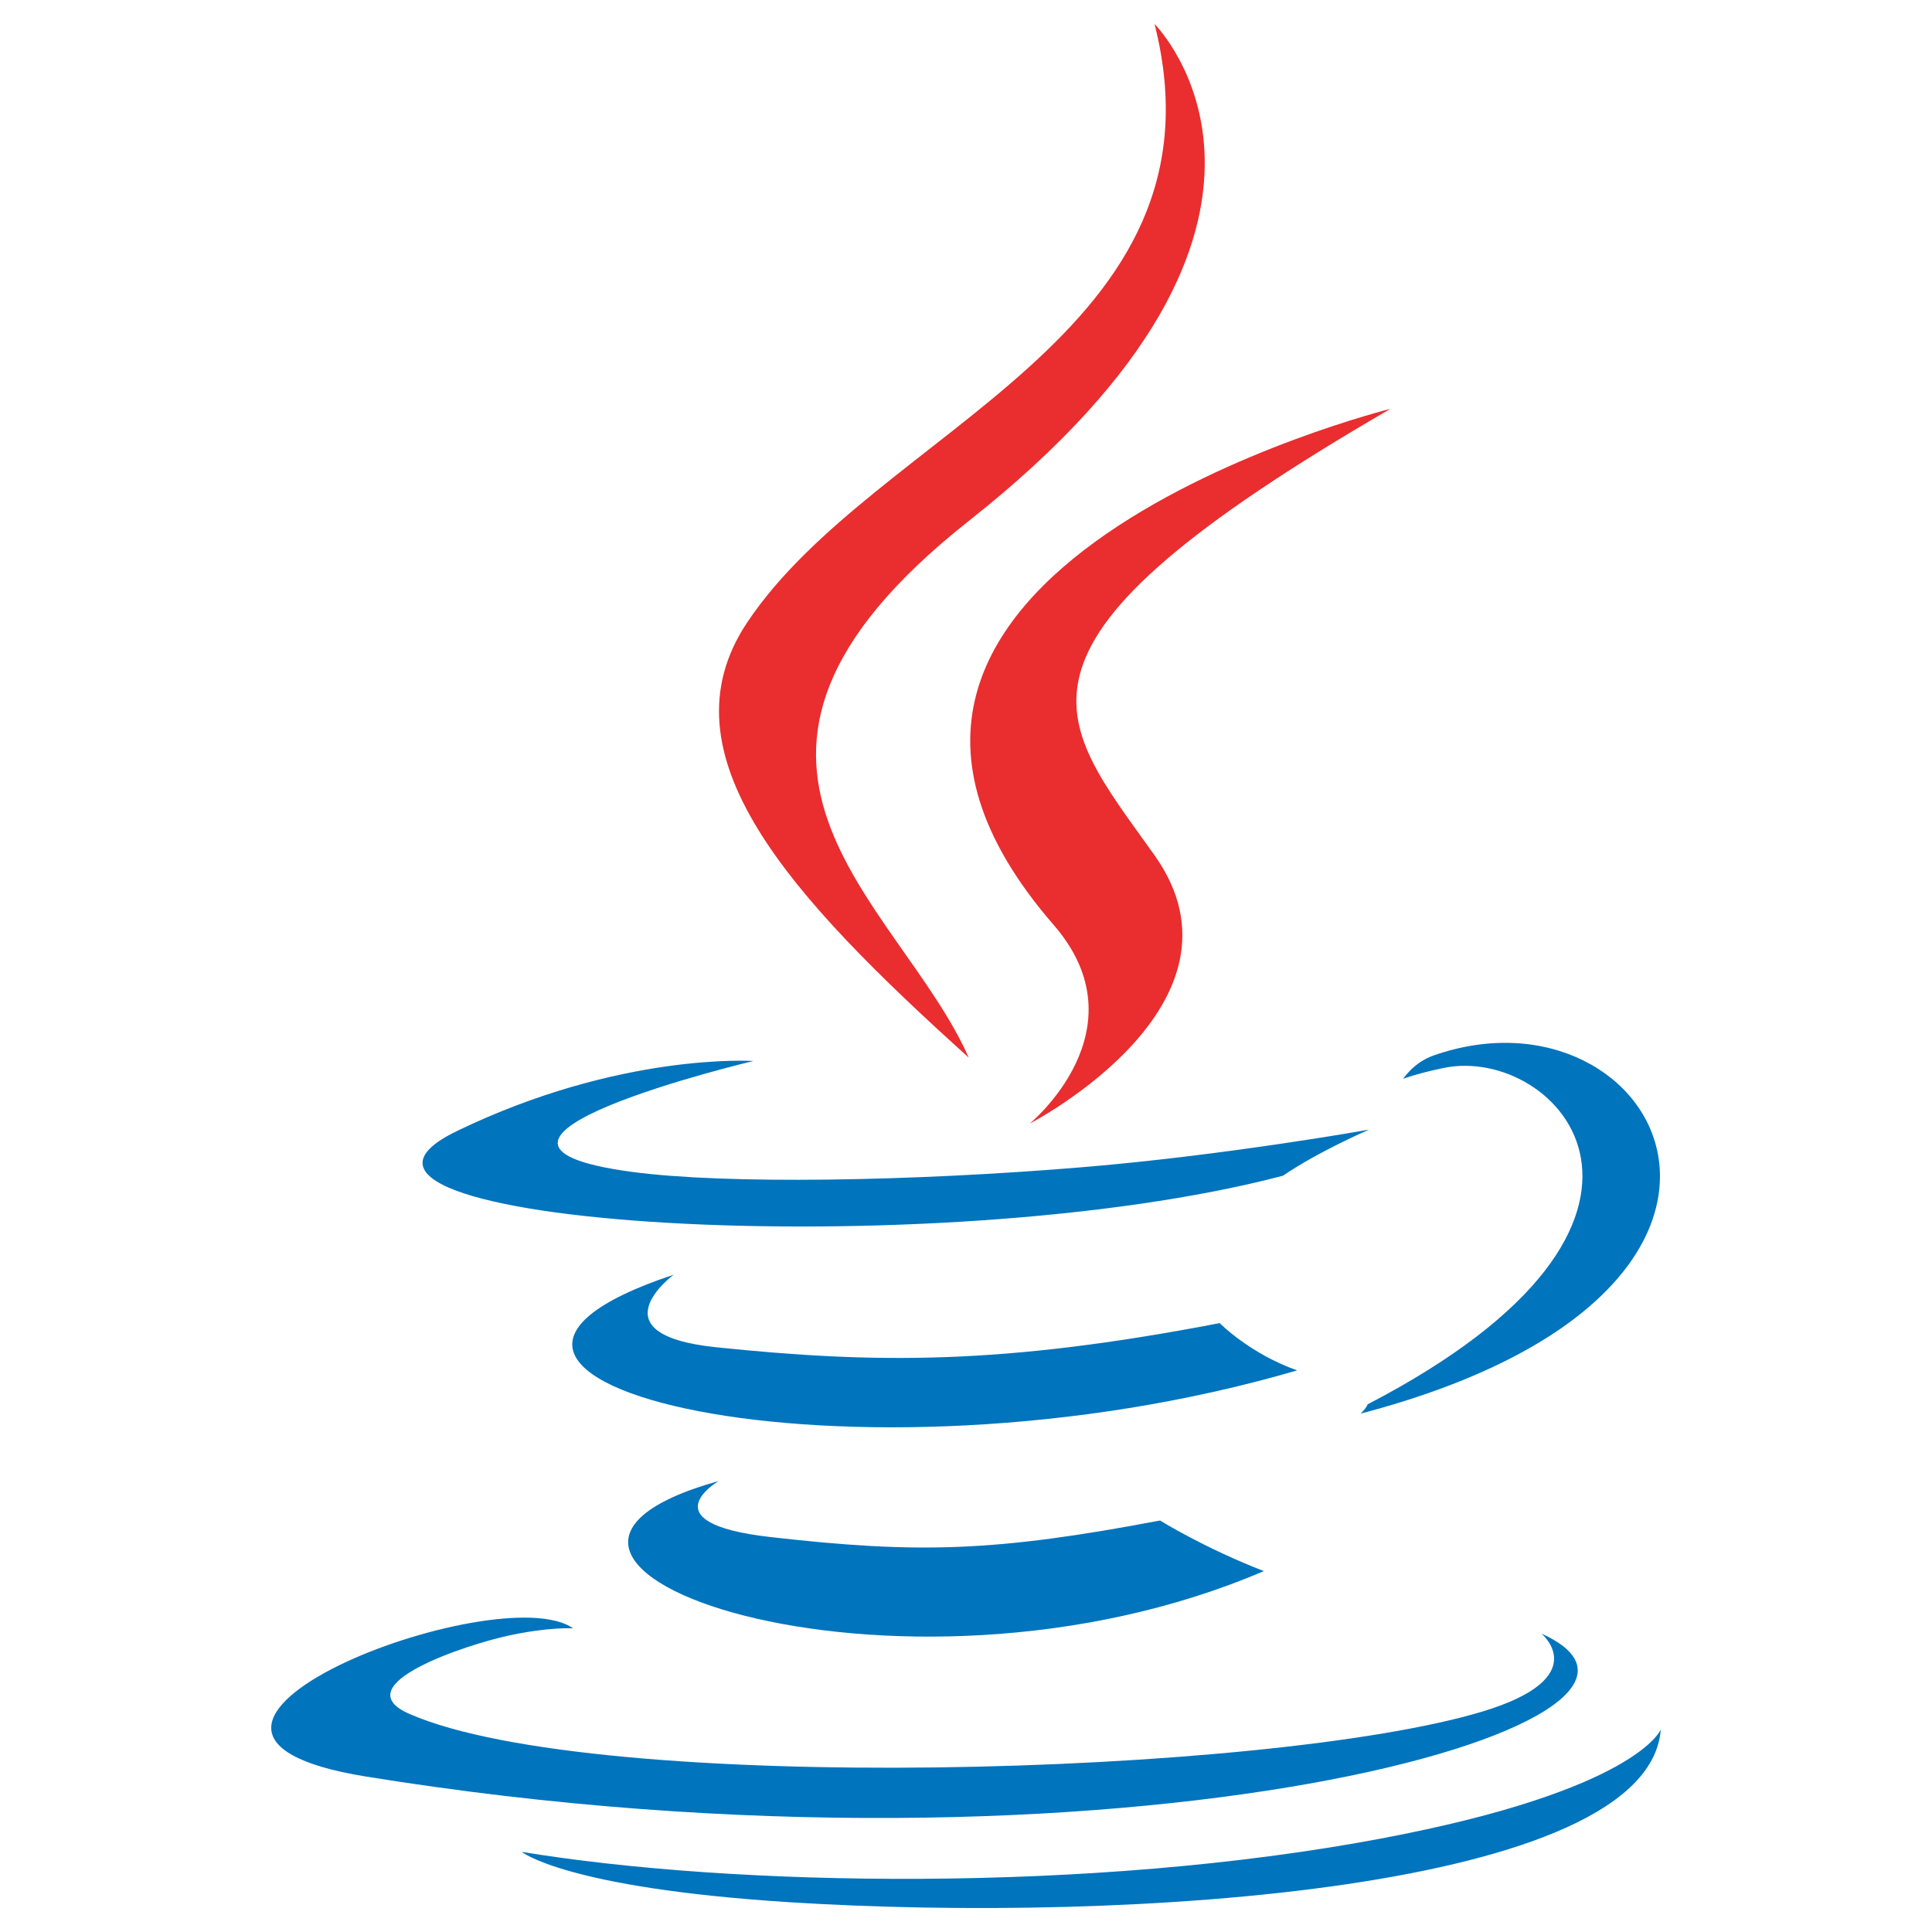
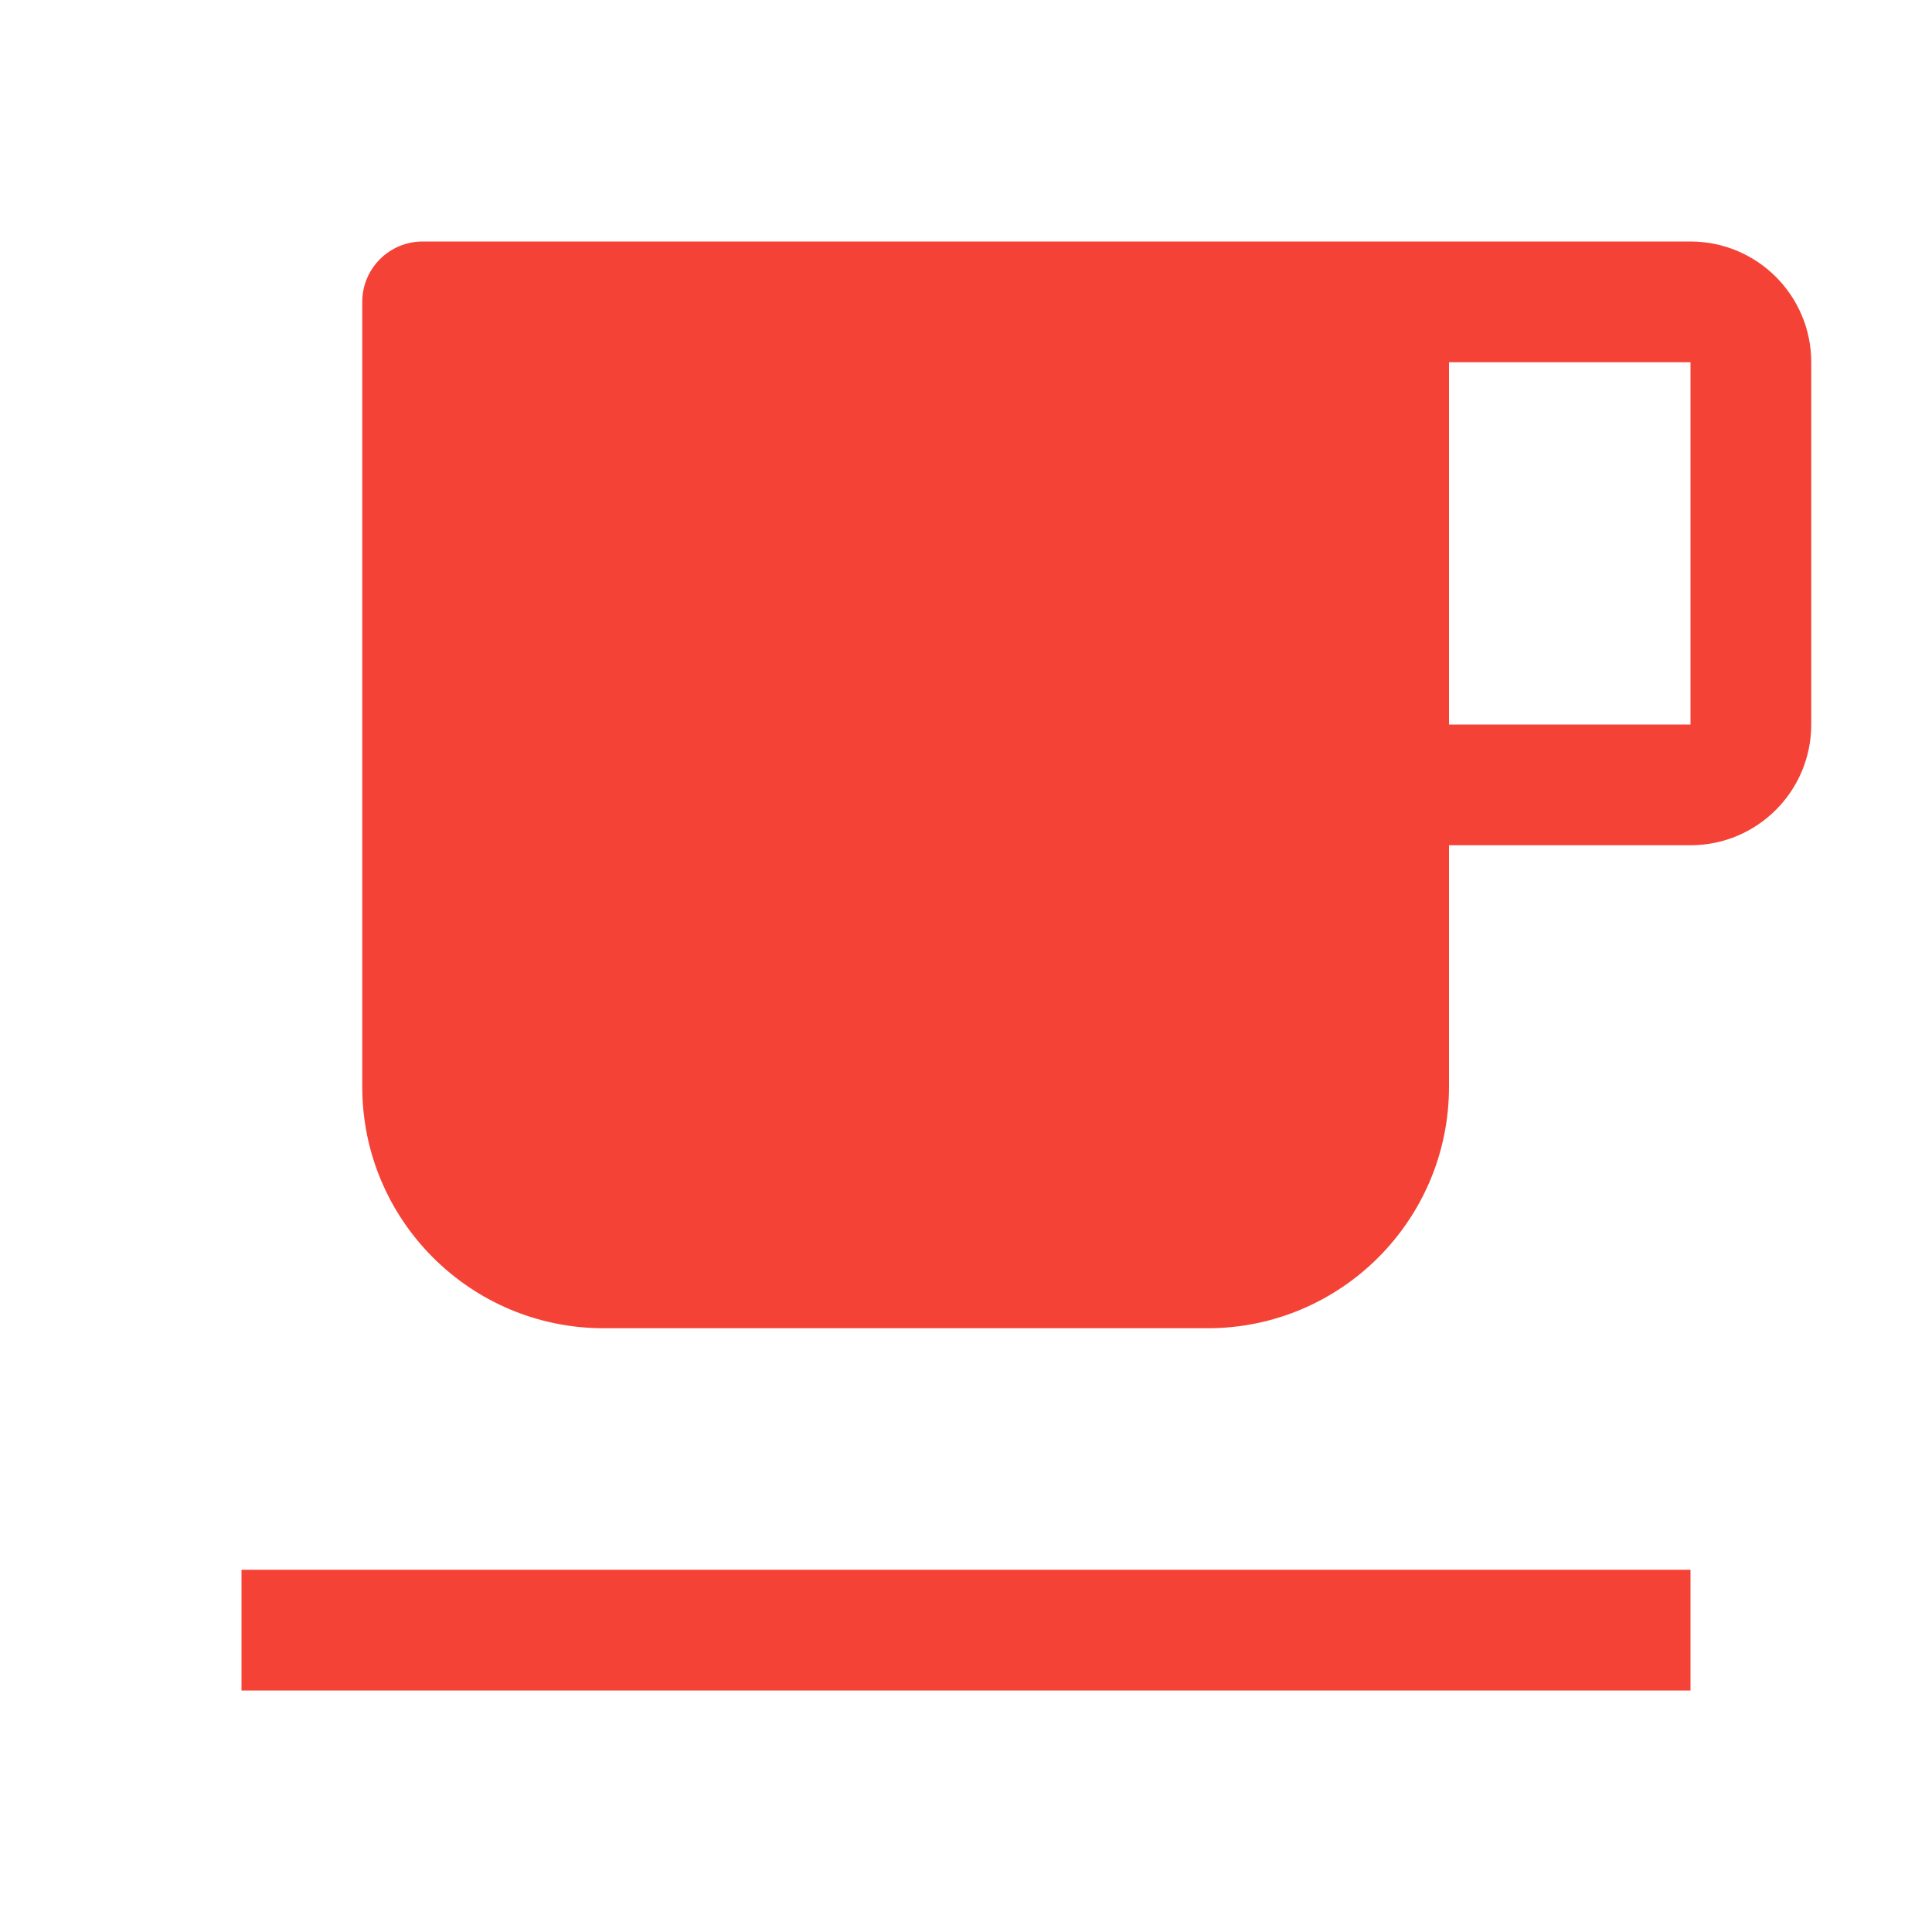
- <svg xmlns="http://www.w3.org/2000/svg" viewBox="0 0 128 128">
-   <path fill="#0074BD" d="M47.617 98.12s-4.767 2.774 3.397 3.71c9.892 1.13 14.947.968 25.845-1.092 0 0 2.871 1.795 6.873 3.351-24.439 10.47-55.308-.607-36.115-5.969zm-2.988-13.665s-5.348 3.959 2.823 4.805c10.567 1.091 18.91 1.18 33.354-1.6 0 0 1.993 2.025 5.132 3.131-29.542 8.64-62.446.68-41.309-6.336z" />
-   <path fill="#EA2D2E" d="M69.802 61.271c6.025 6.935-1.58 13.17-1.58 13.17s15.289-7.891 8.269-17.777c-6.559-9.215-11.587-13.792 15.635-29.58 0 .001-42.731 10.67-22.324 34.187z" />
-   <path fill="#0074BD" d="M102.123 108.229s3.529 2.91-3.888 5.159c-14.102 4.272-58.706 5.56-71.094.171-4.451-1.938 3.899-4.625 6.526-5.192 2.739-.593 4.303-.485 4.303-.485-4.953-3.487-32.013 6.85-13.743 9.815 49.821 8.076 90.817-3.637 77.896-9.468zM49.912 70.294s-22.686 5.389-8.033 7.348c6.188.828 18.518.638 30.011-.326 9.39-.789 18.813-2.474 18.813-2.474s-3.308 1.419-5.704 3.053c-23.042 6.061-67.544 3.238-54.731-2.958 10.832-5.239 19.644-4.643 19.644-4.643zm40.697 22.747c23.421-12.167 12.591-23.86 5.032-22.285-1.848.385-2.677.72-2.677.72s.688-1.079 2-1.543c14.953-5.255 26.451 15.503-4.823 23.725 0-.002.359-.327.468-.617z" />
-   <path fill="#EA2D2E" d="M76.491 1.587S89.459 14.563 64.188 34.51c-20.266 16.006-4.621 25.13-.007 35.559-11.831-10.673-20.509-20.07-14.688-28.815C58.041 28.42 81.722 22.195 76.491 1.587z" />
-   <path fill="#0074BD" d="M52.214 126.021c22.476 1.437 57-.8 57.817-11.436 0 0-1.571 4.032-18.577 7.231-19.186 3.612-42.854 3.191-56.887.874 0 .001 2.875 2.381 17.647 3.331z" />
+ <svg xmlns="http://www.w3.org/2000/svg" viewBox="0 0 32 32">
+   <path fill="#f44336" d="M4 26h24v2H4zM28 4H7a1 1 0 0 0-1 1v13a4 4 0 0 0 4 4h10a4 4 0 0 0 4-4v-4h4a2 2 0 0 0 2-2V6a2 2 0 0 0-2-2m0 8h-4V6h4Z" />
</svg>
